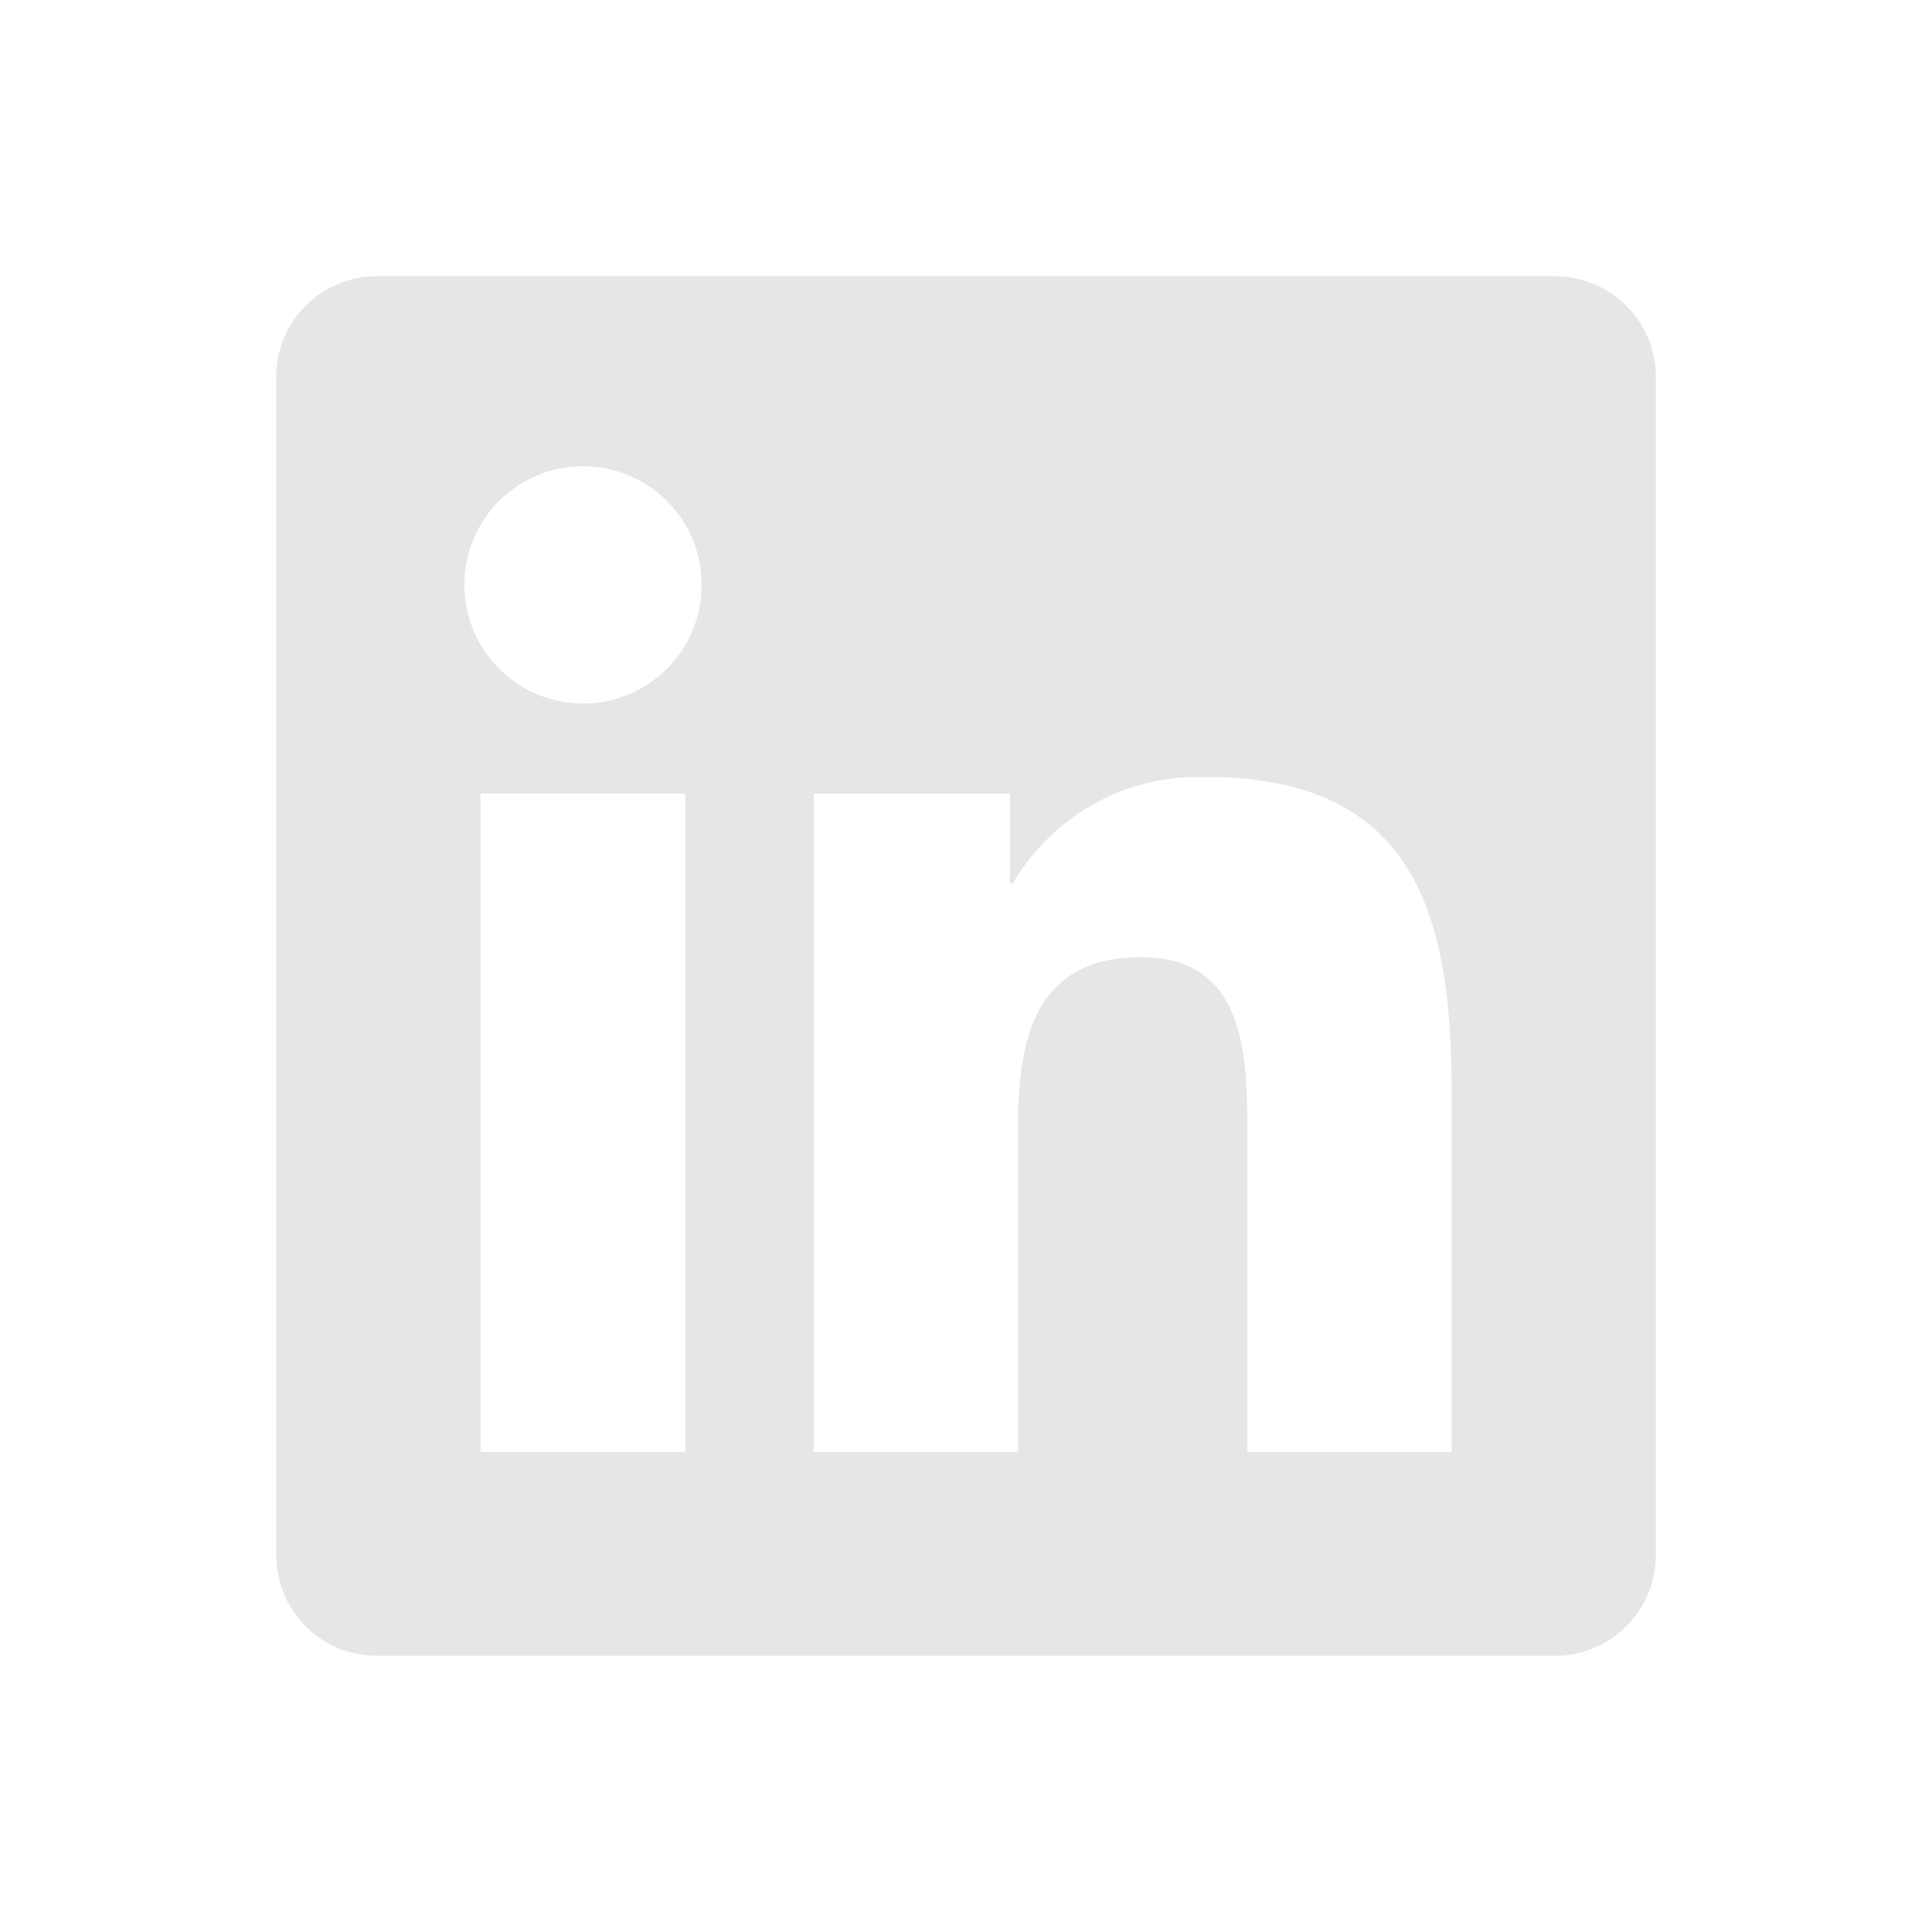
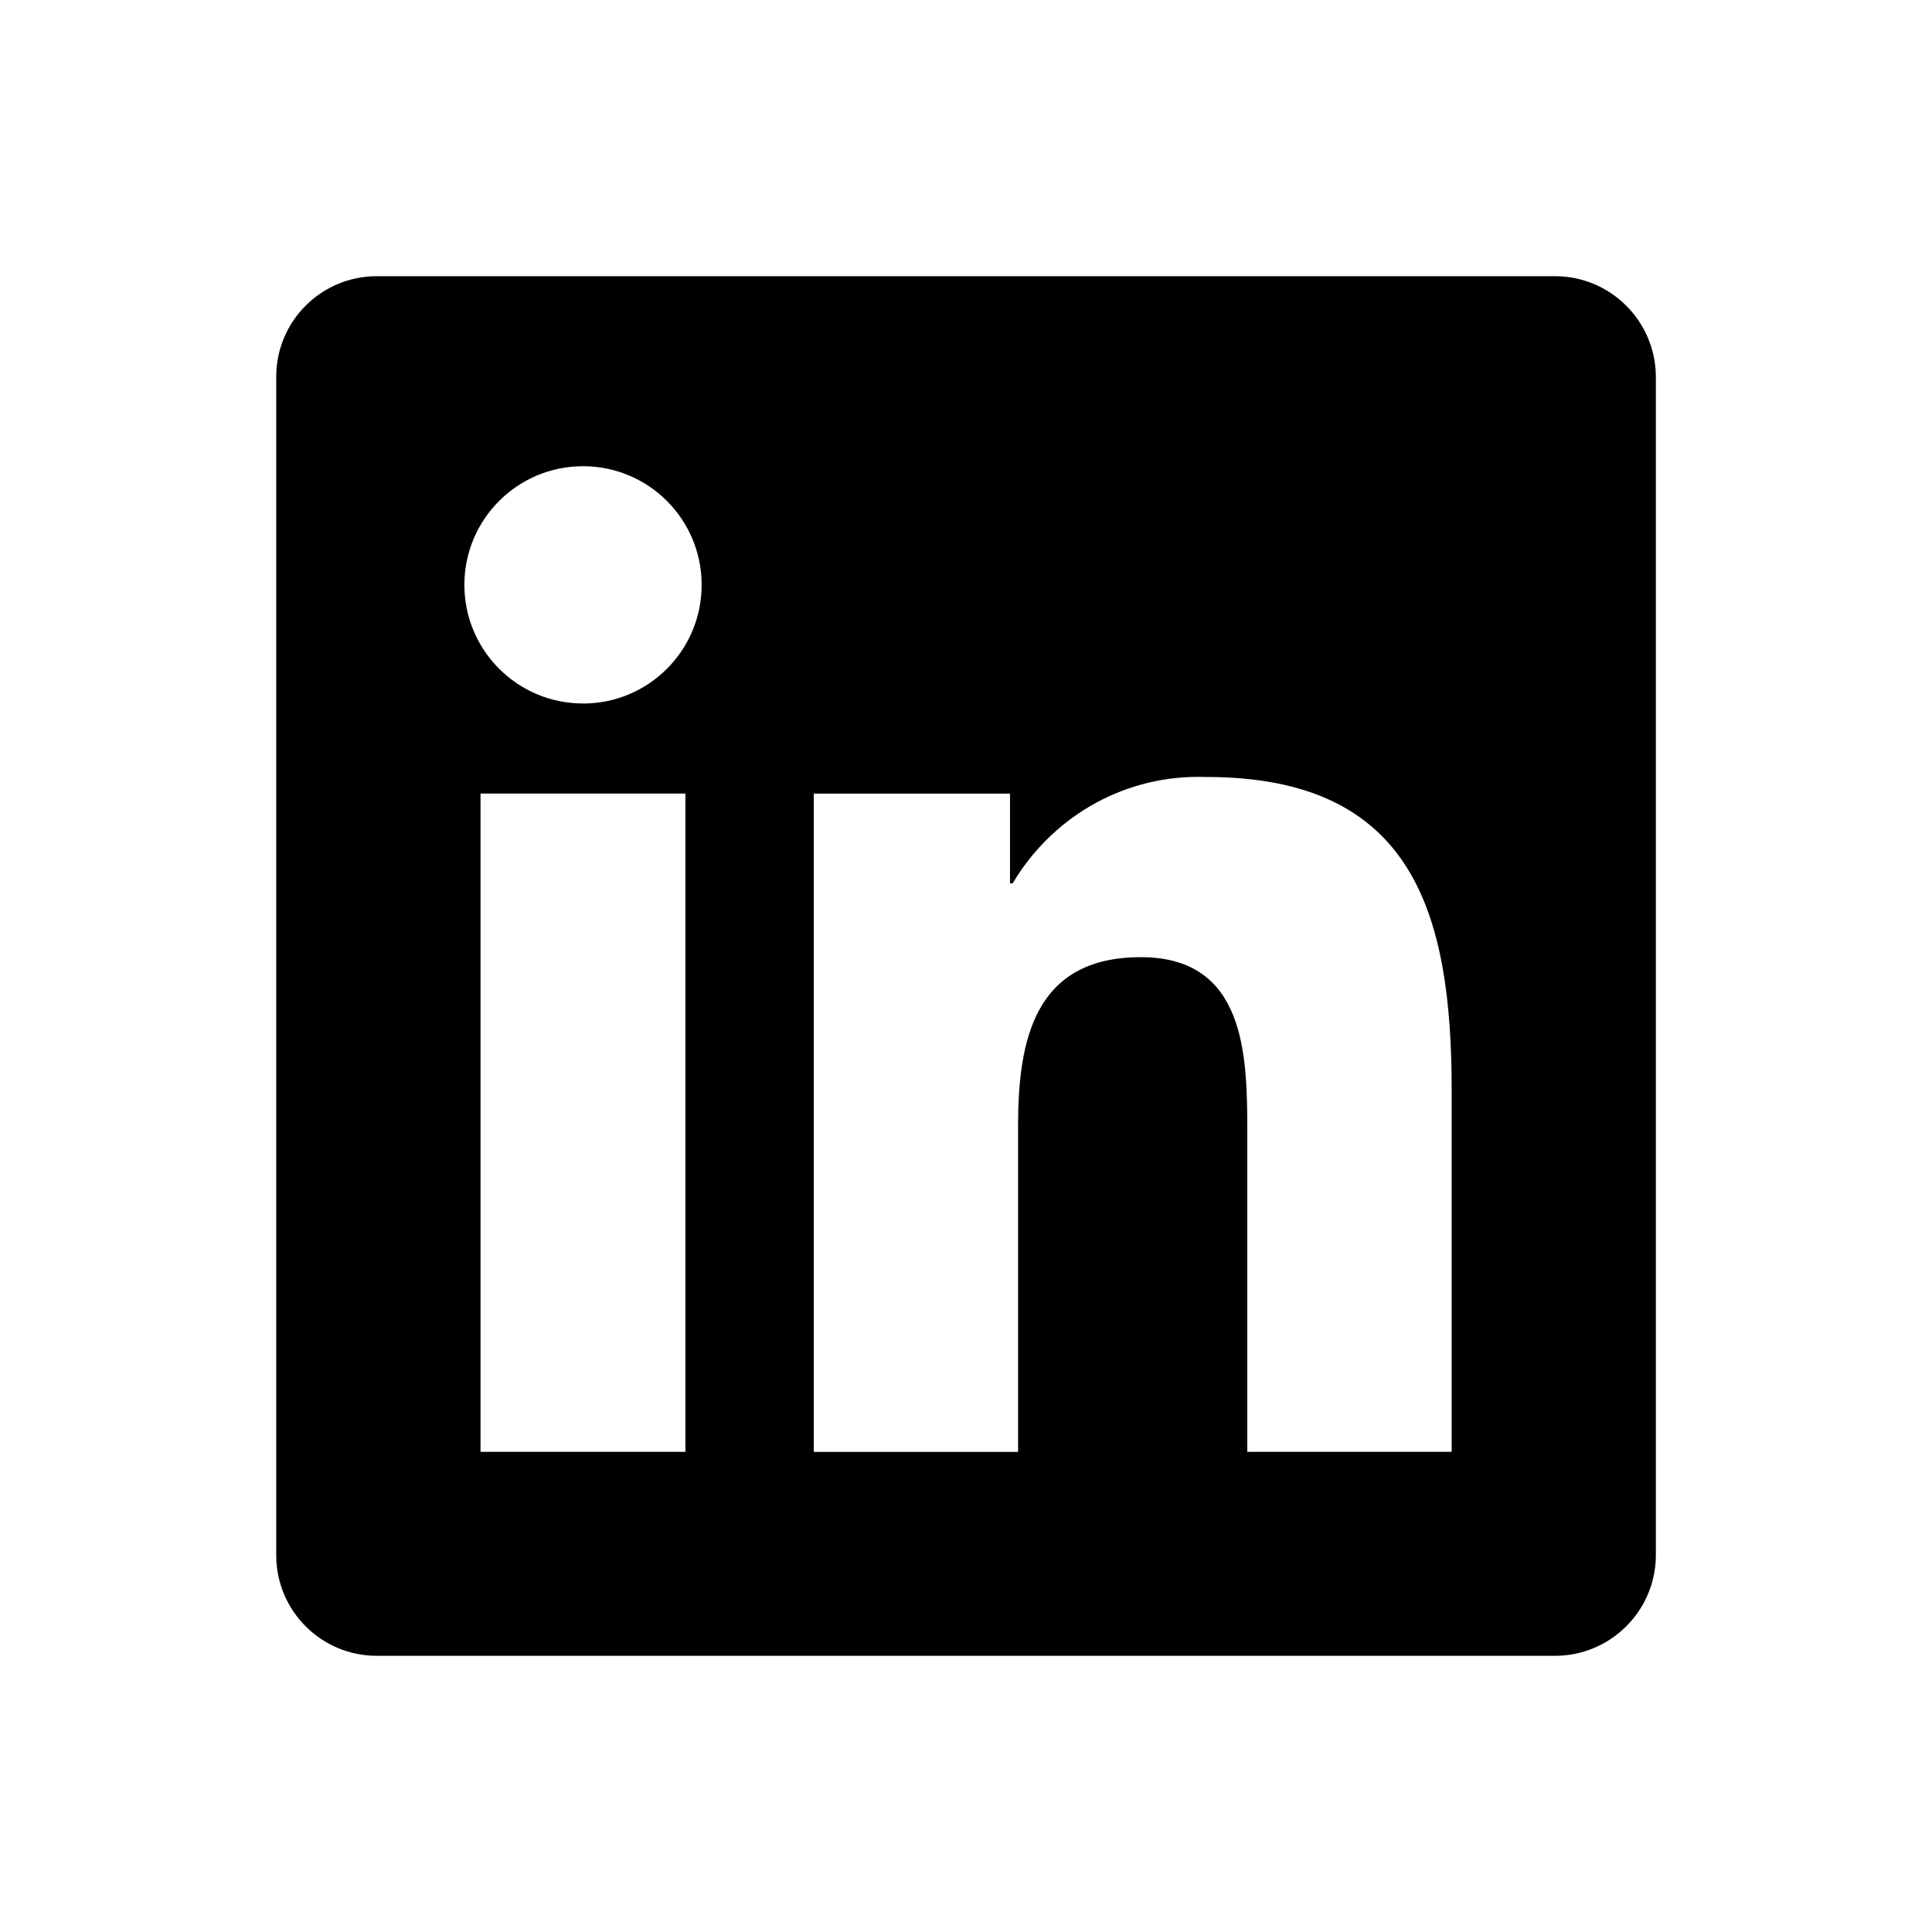
- <svg xmlns="http://www.w3.org/2000/svg" fill="rgb(230,230,230)" width="800px" height="800px" viewBox="0 0 42 42" version="1.1">
+ <svg xmlns="http://www.w3.org/2000/svg" fill="currentColor" width="800px" height="800px" viewBox="0 0 42 42" version="1.1">
  <g transform="translate(5, 5)">
    <path d="M28.778 1.004h-25.56c-0.008-0-0.017-0-0.027-0-1.199 0-2.172 0.964-2.186 2.159v25.672c0.014 1.196 0.987 2.161 2.186 2.161 0.010 0 0.019-0 0.029-0h25.555c0.008 0 0.018 0 0.028 0 1.2 0 2.175-0.963 2.194-2.159l0-0.002v-25.67c-0.019-1.197-0.994-2.161-2.195-2.161-0.010 0-0.019 0-0.029 0h0.001zM9.9 26.562h-4.454v-14.311h4.454zM7.674 10.293c-1.425 0-2.579-1.155-2.579-2.579s1.155-2.579 2.579-2.579c1.424 0 2.579 1.154 2.579 2.578v0c0 0.001 0 0.002 0 0.004 0 1.423-1.154 2.577-2.577 2.577-0.001 0-0.002 0-0.003 0h0zM26.556 26.562h-4.441v-6.959c0-1.66-0.034-3.795-2.314-3.795-2.316 0-2.669 1.806-2.669 3.673v7.082h-4.441v-14.311h4.266v1.951h0.058c0.828-1.395 2.326-2.315 4.039-2.315 0.061 0 0.121 0.001 0.181 0.003l-0.009-0c4.5 0 5.332 2.962 5.332 6.817v7.855z" />
  </g>
</svg>
